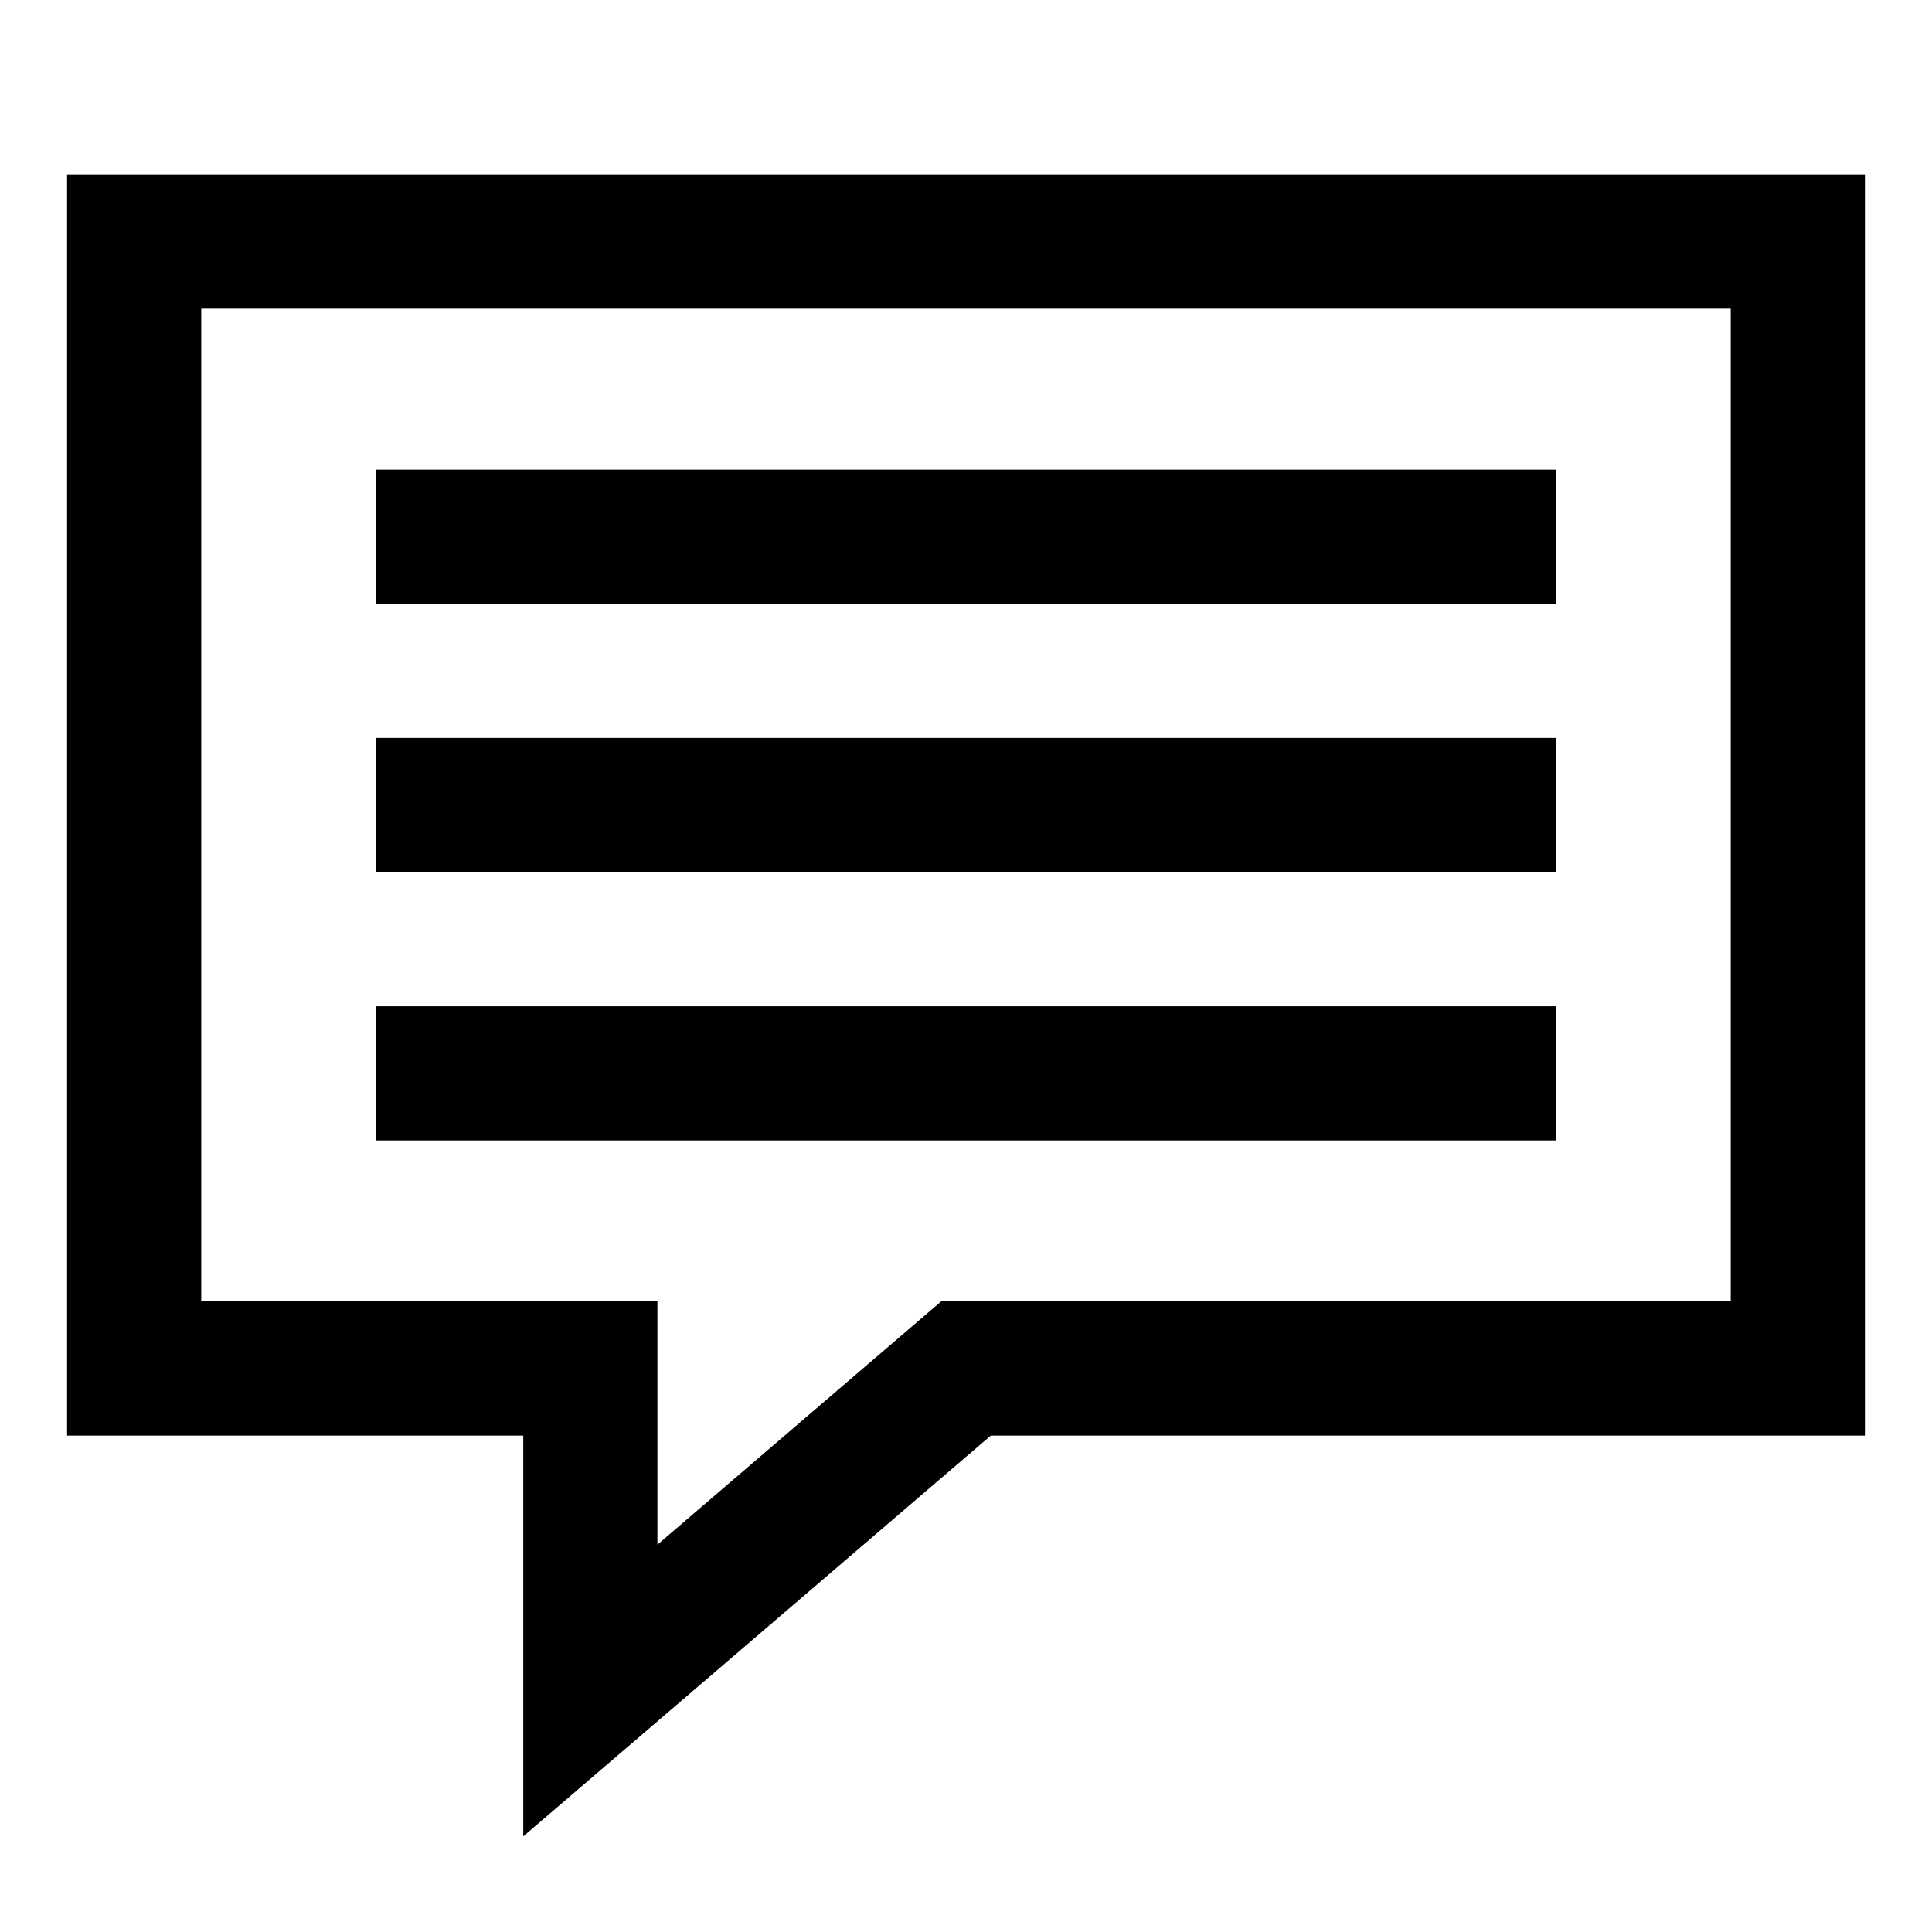
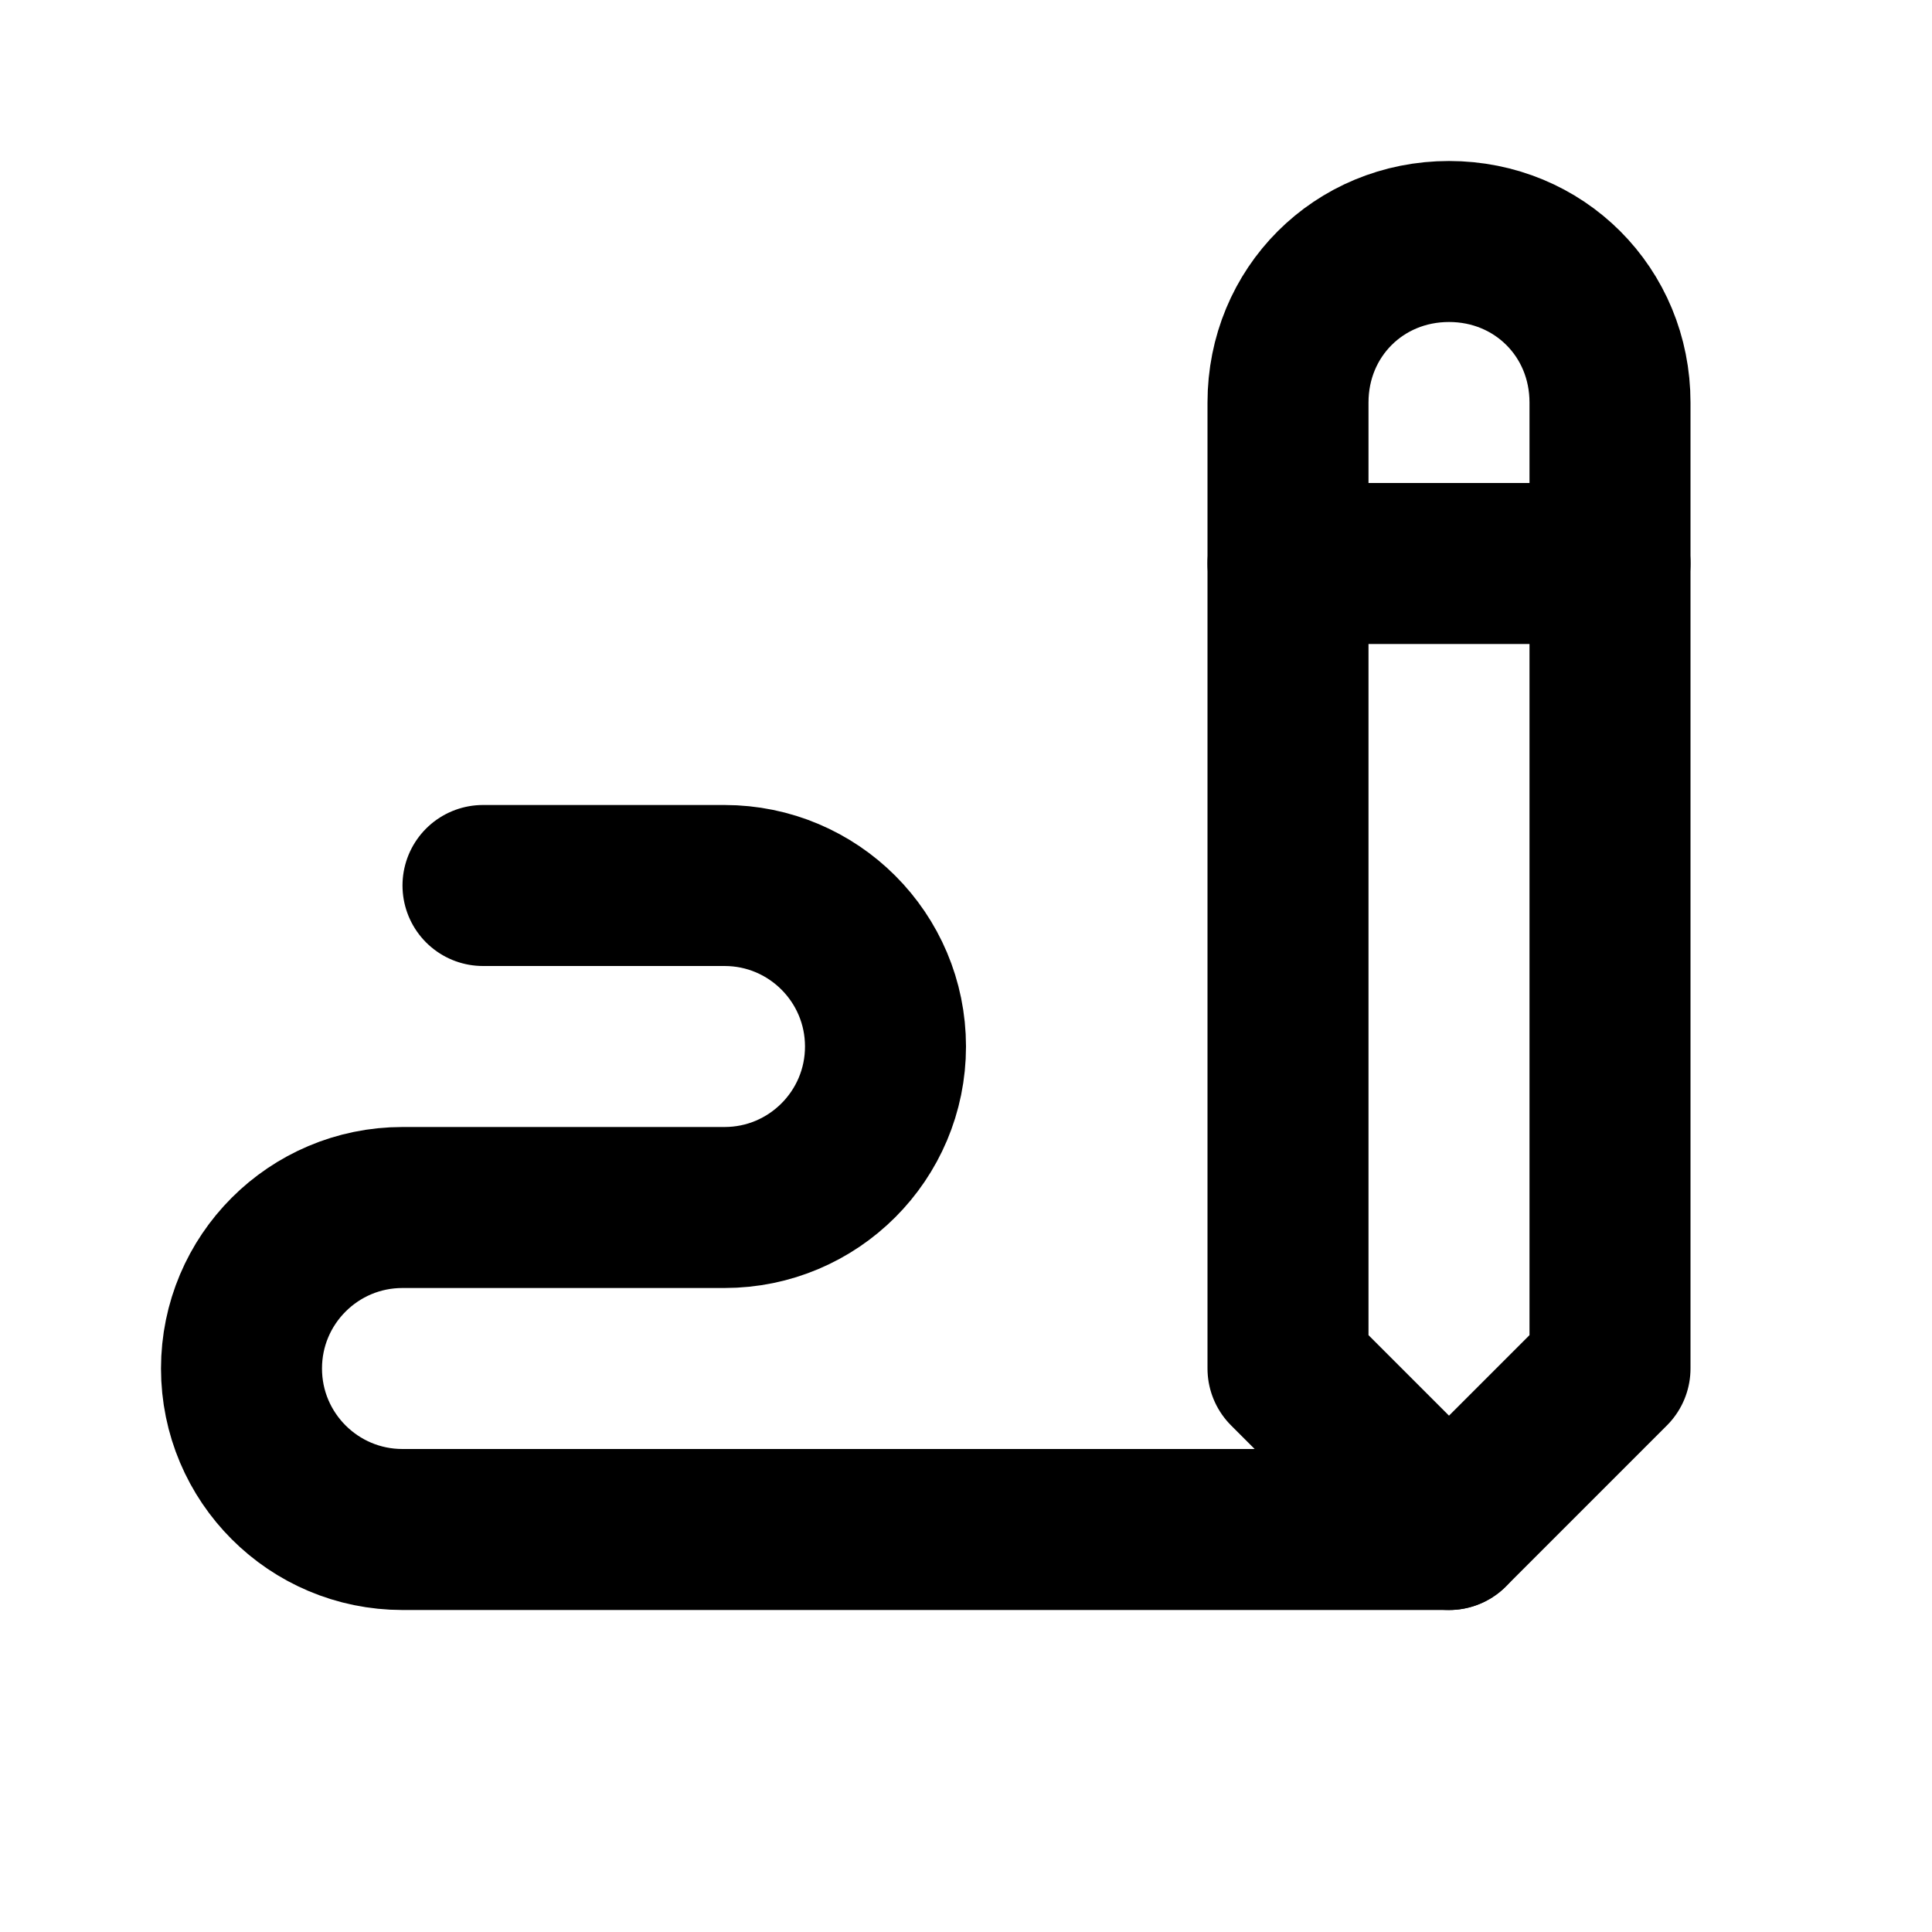
- <svg xmlns="http://www.w3.org/2000/svg" version="1.1" id="Layer_1" x="0px" y="0px" width="64px" height="64px" viewBox="-4 -4 72 72" enable-background="new 0 0 64 64" xml:space="preserve">
-   <line fill="none" stroke="#000000" stroke-width="5" stroke-miterlimit="10" x1="10" y1="16" x2="54" y2="16" />
-   <line fill="none" stroke="#000000" stroke-width="5" stroke-miterlimit="10" x1="10" y1="26" x2="54" y2="26" />
-   <line fill="none" stroke="#000000" stroke-width="5" stroke-miterlimit="10" x1="10" y1="36" x2="54" y2="36" />
-   <polygon fill="none" stroke="#000000" stroke-width="5" stroke-miterlimit="10" points="32,47 63,47 63,5 1,5 1,47 18,47 18,59 " />
+ <svg xmlns="http://www.w3.org/2000/svg" width="24" height="24" viewBox="0 0 24 24" fill="none" stroke="currentColor" stroke-width="2" stroke-linecap="round" stroke-linejoin="round">
+   <path d="M20 17v-12c0 -1.121 -.879 -2 -2 -2s-2 .879 -2 2v12l2 2l2 -2" />
+   <path d="M16 7h4" />
+   <path d="M18 19h-13a2 2 0 1 1 0 -4h4a2 2 0 1 0 0 -4h-3" />
</svg>
